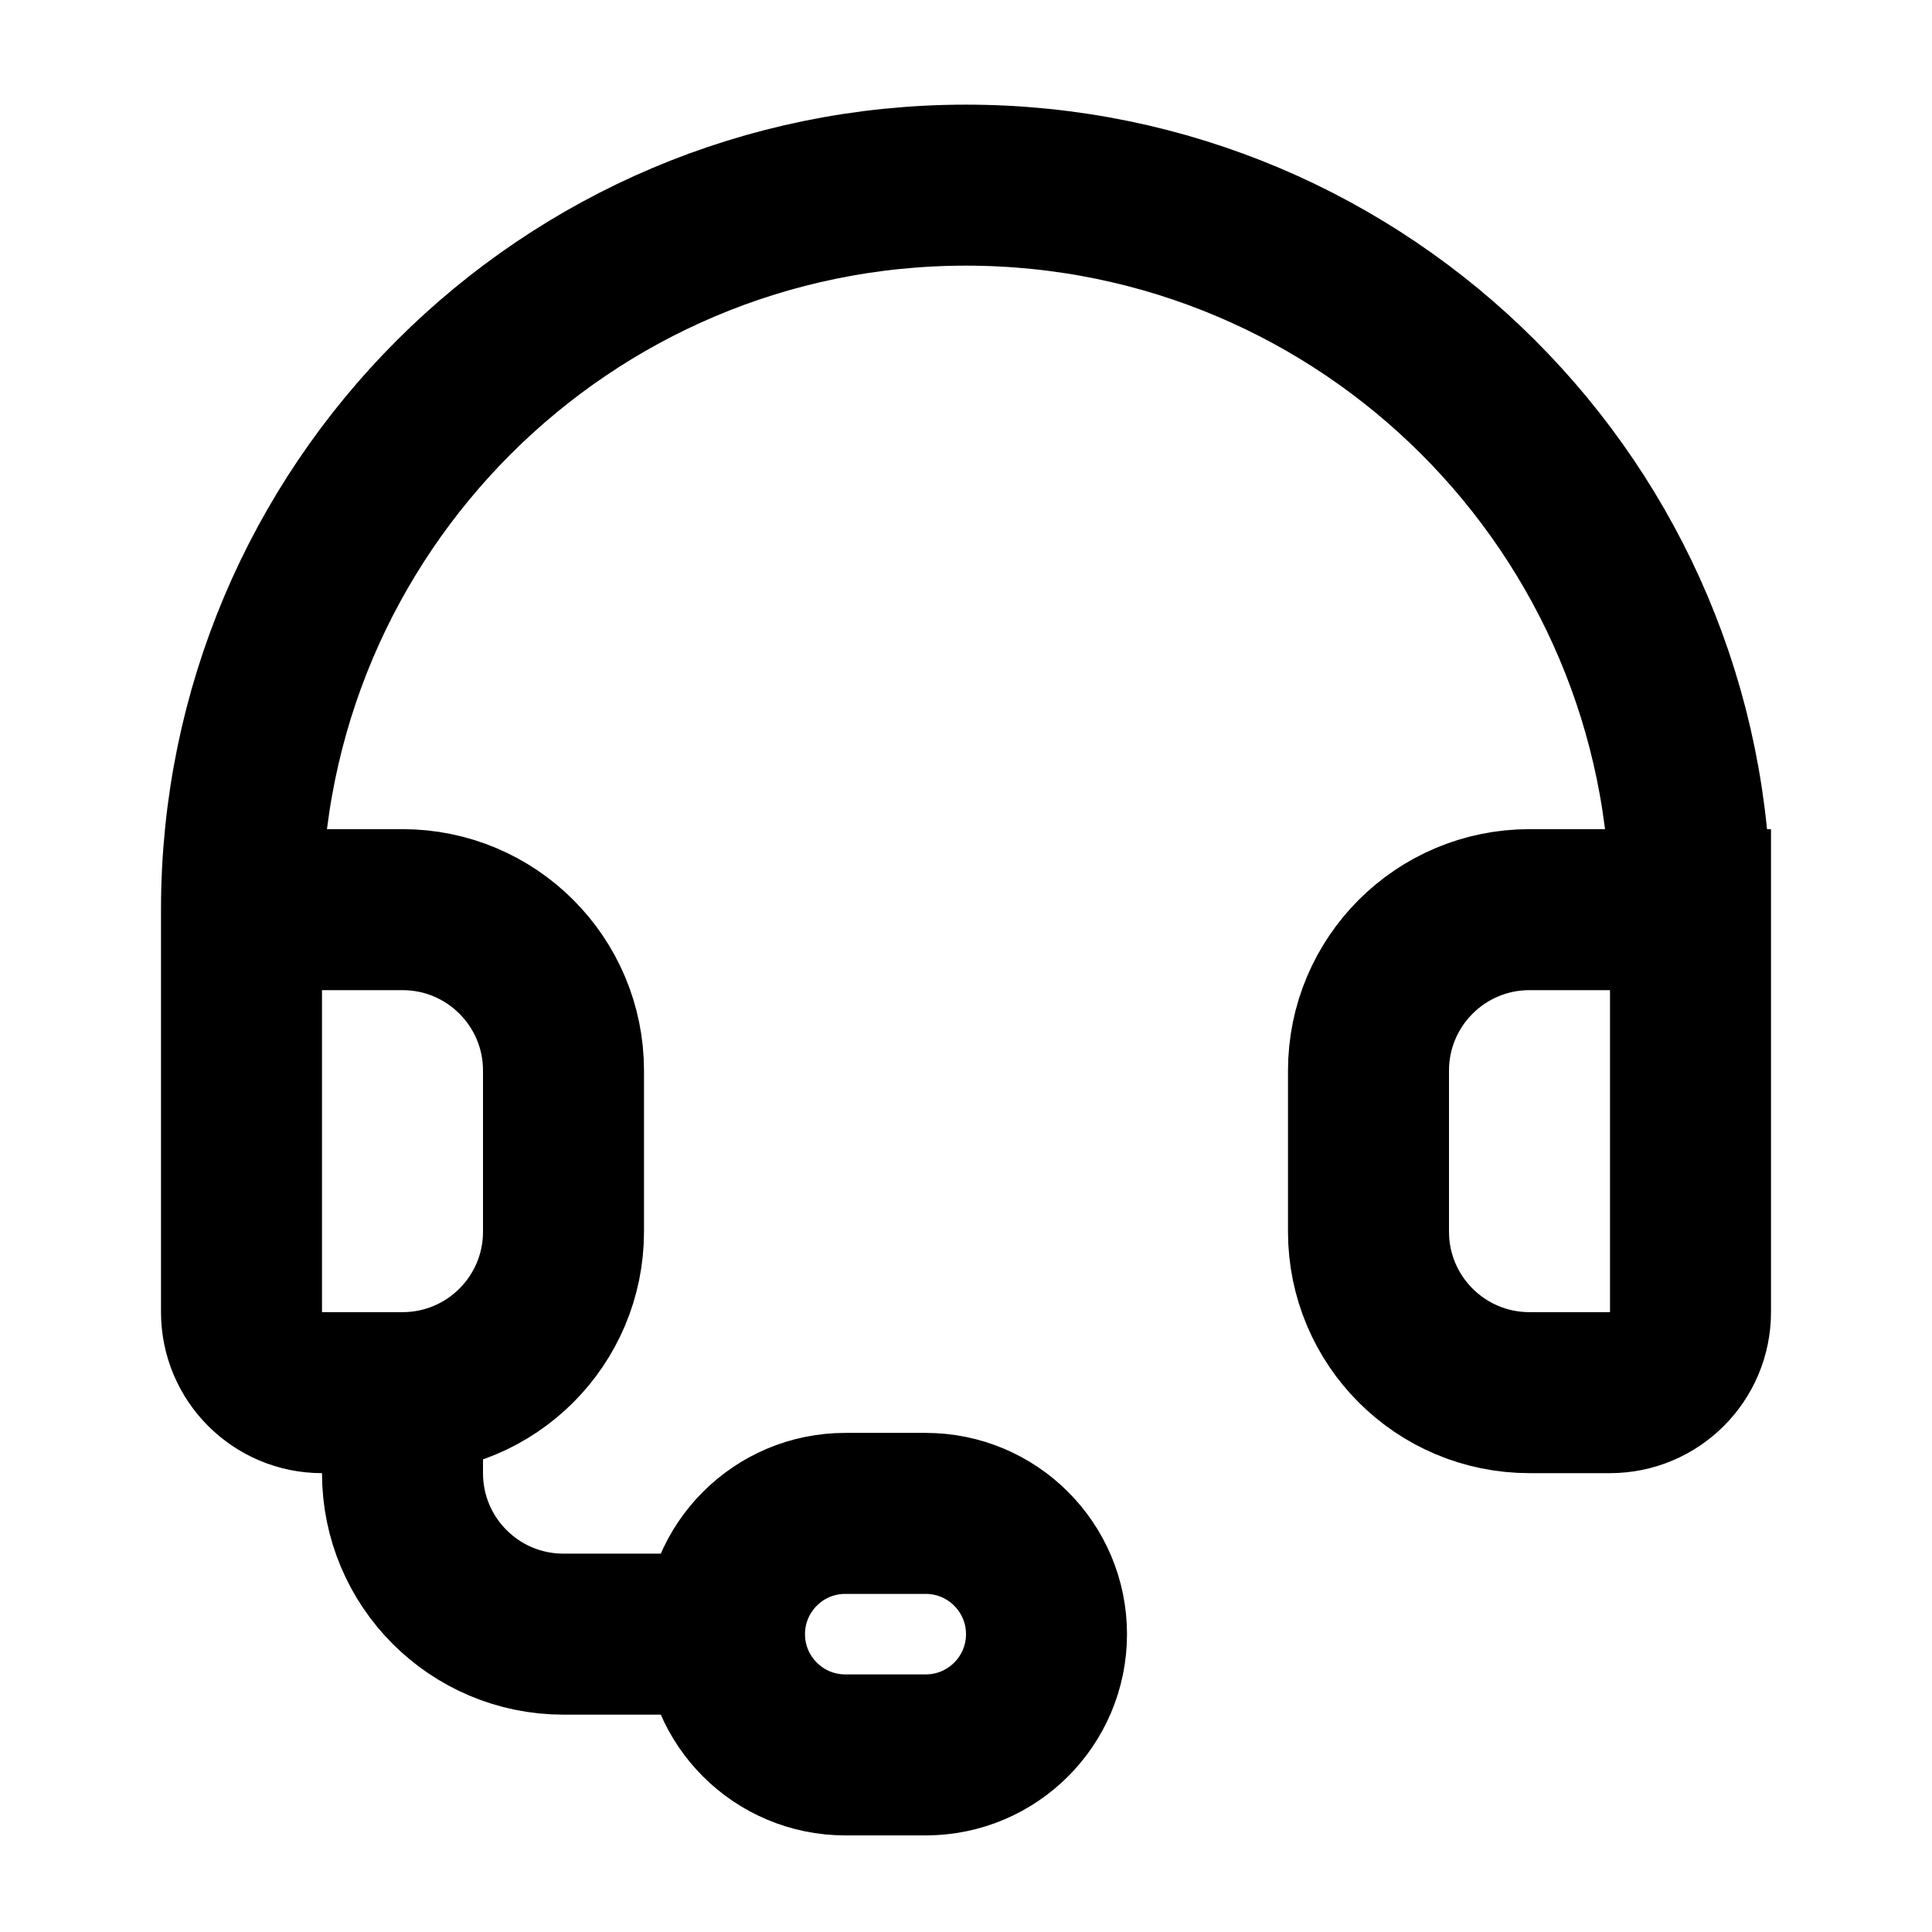
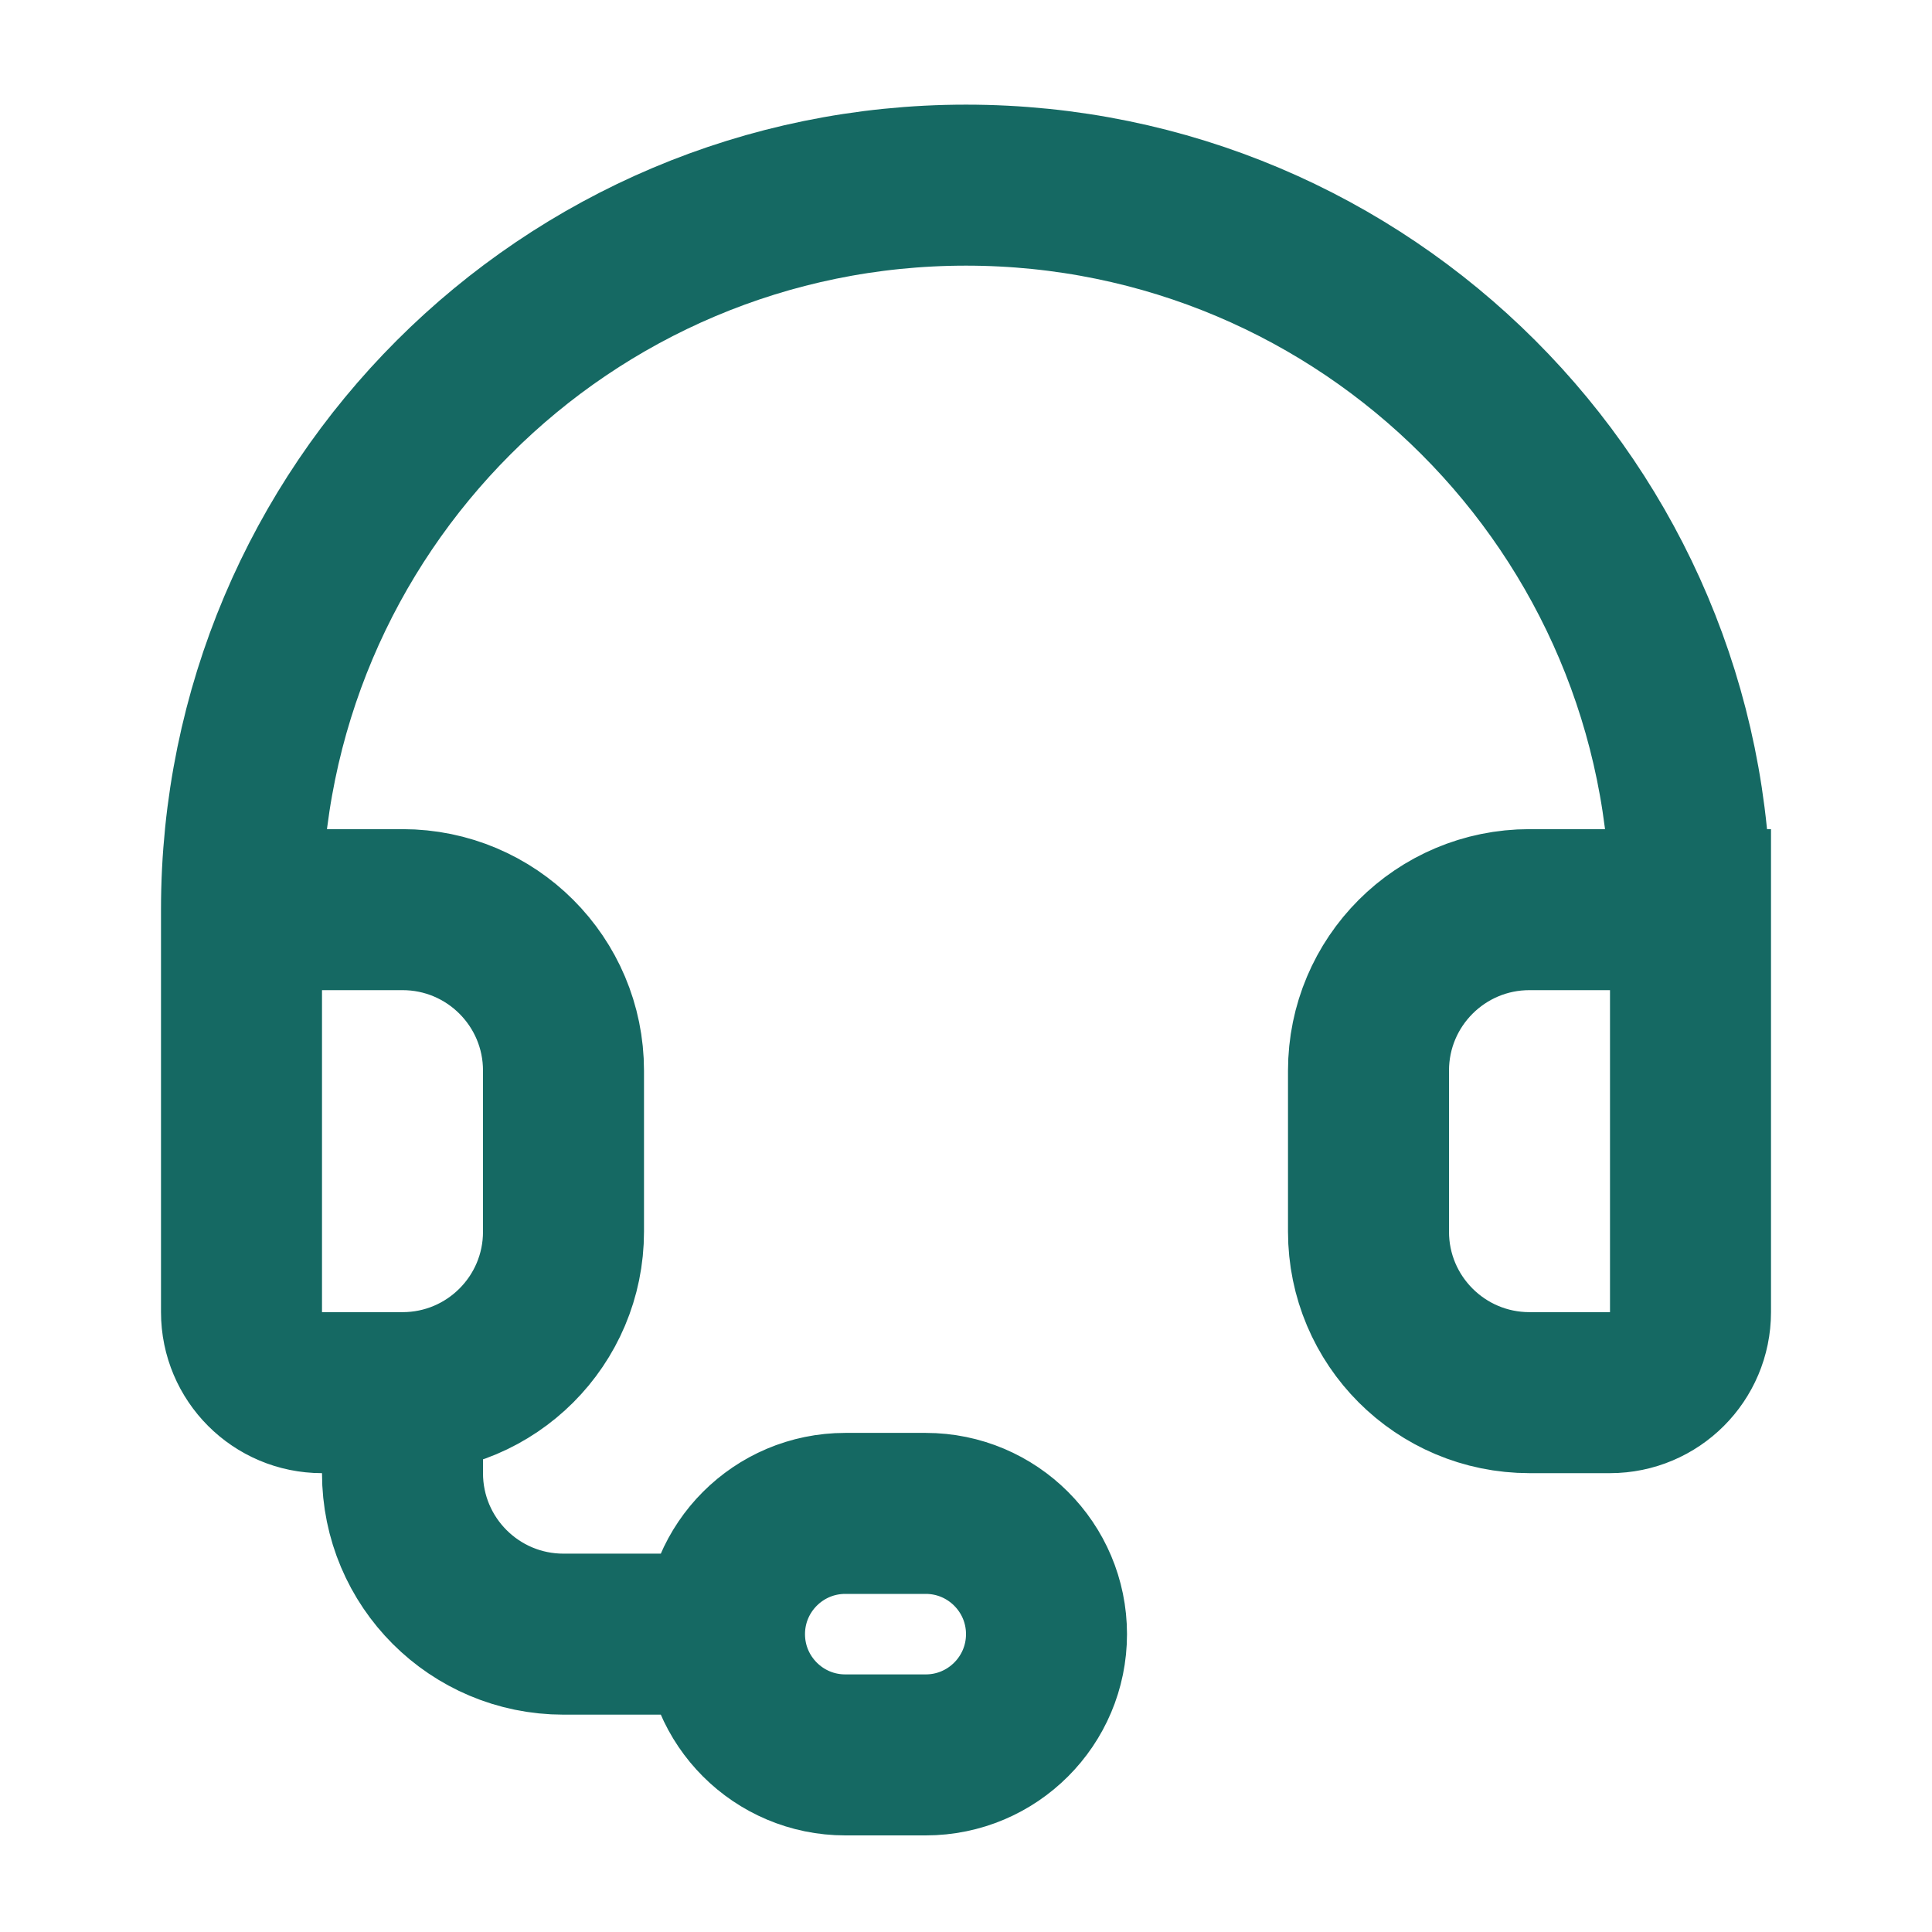
<svg xmlns="http://www.w3.org/2000/svg" width="800px" height="800px" viewBox="0 0 24 24" fill="none">
-   <path d="M3 11.3C3 6.329 7.029 2.3 12 2.3C16.971 2.3 21 6.329 21 11.3M3 11.3H5C6.105 11.3 7 12.195 7 13.3V15.3C7 16.405 6.105 17.3 5 17.3M3 11.3V16.3C3 16.852 3.448 17.3 4 17.3H5M21 11.3H19C17.895 11.3 17 12.195 17 13.3V15.3C17 16.405 17.895 17.3 19 17.3H20C20.552 17.3 21 16.852 21 16.3V11.3ZM5 17.3V18.3C5 19.405 5.895 20.3 7 20.3H9M9 20.3C9 21.128 9.672 21.8 10.5 21.8H11.5C12.328 21.8 13 21.128 13 20.3C13 19.472 12.328 18.8 11.5 18.8H10.5C9.672 18.8 9 19.472 9 20.3Z" stroke="#000000" stroke-width="2" stroke-linecap="round" />
+   <path d="M3 11.3C3 6.329 7.029 2.3 12 2.3C16.971 2.3 21 6.329 21 11.3M3 11.3H5C6.105 11.3 7 12.195 7 13.3V15.3C7 16.405 6.105 17.3 5 17.3M3 11.3V16.3C3 16.852 3.448 17.3 4 17.3H5M21 11.3H19C17.895 11.3 17 12.195 17 13.3V15.3C17 16.405 17.895 17.3 19 17.3H20C20.552 17.3 21 16.852 21 16.3V11.3ZM5 17.3V18.3C5 19.405 5.895 20.3 7 20.3H9M9 20.3C9 21.128 9.672 21.8 10.5 21.8H11.5C12.328 21.8 13 21.128 13 20.3C13 19.472 12.328 18.8 11.5 18.8H10.5C9.672 18.8 9 19.472 9 20.3Z" stroke="#156963" stroke-width="2" stroke-linecap="round" />
</svg>
